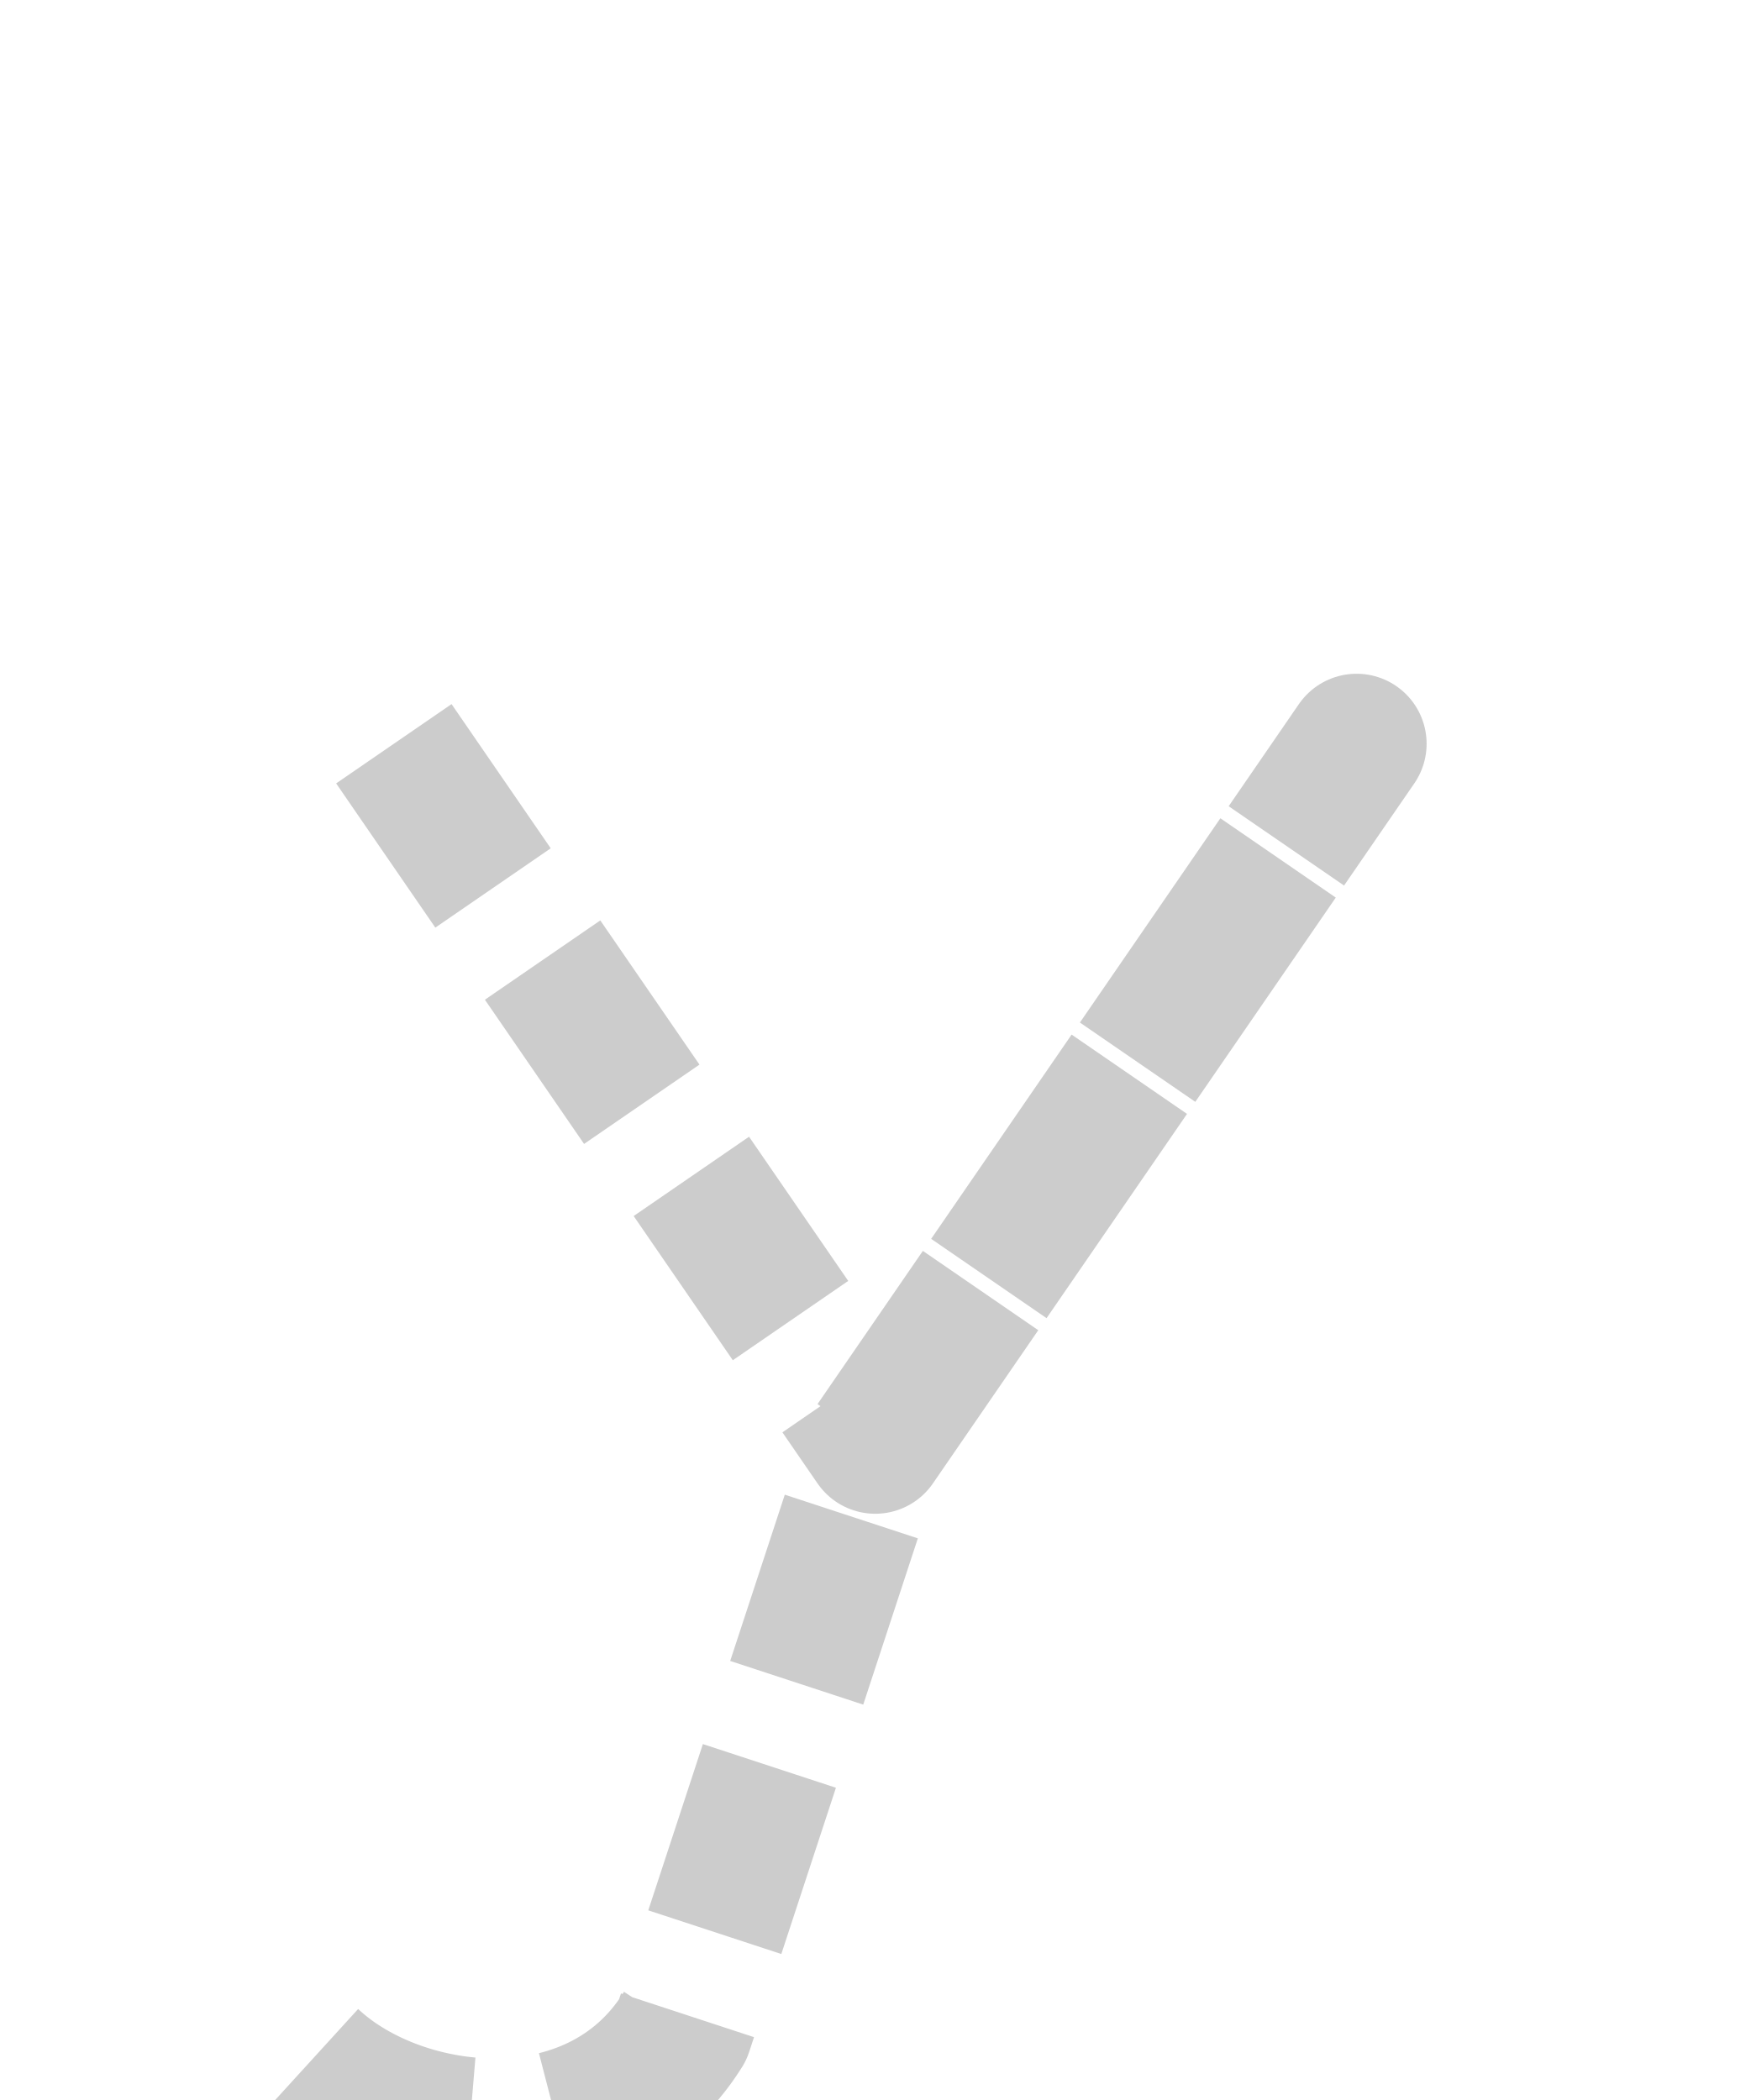
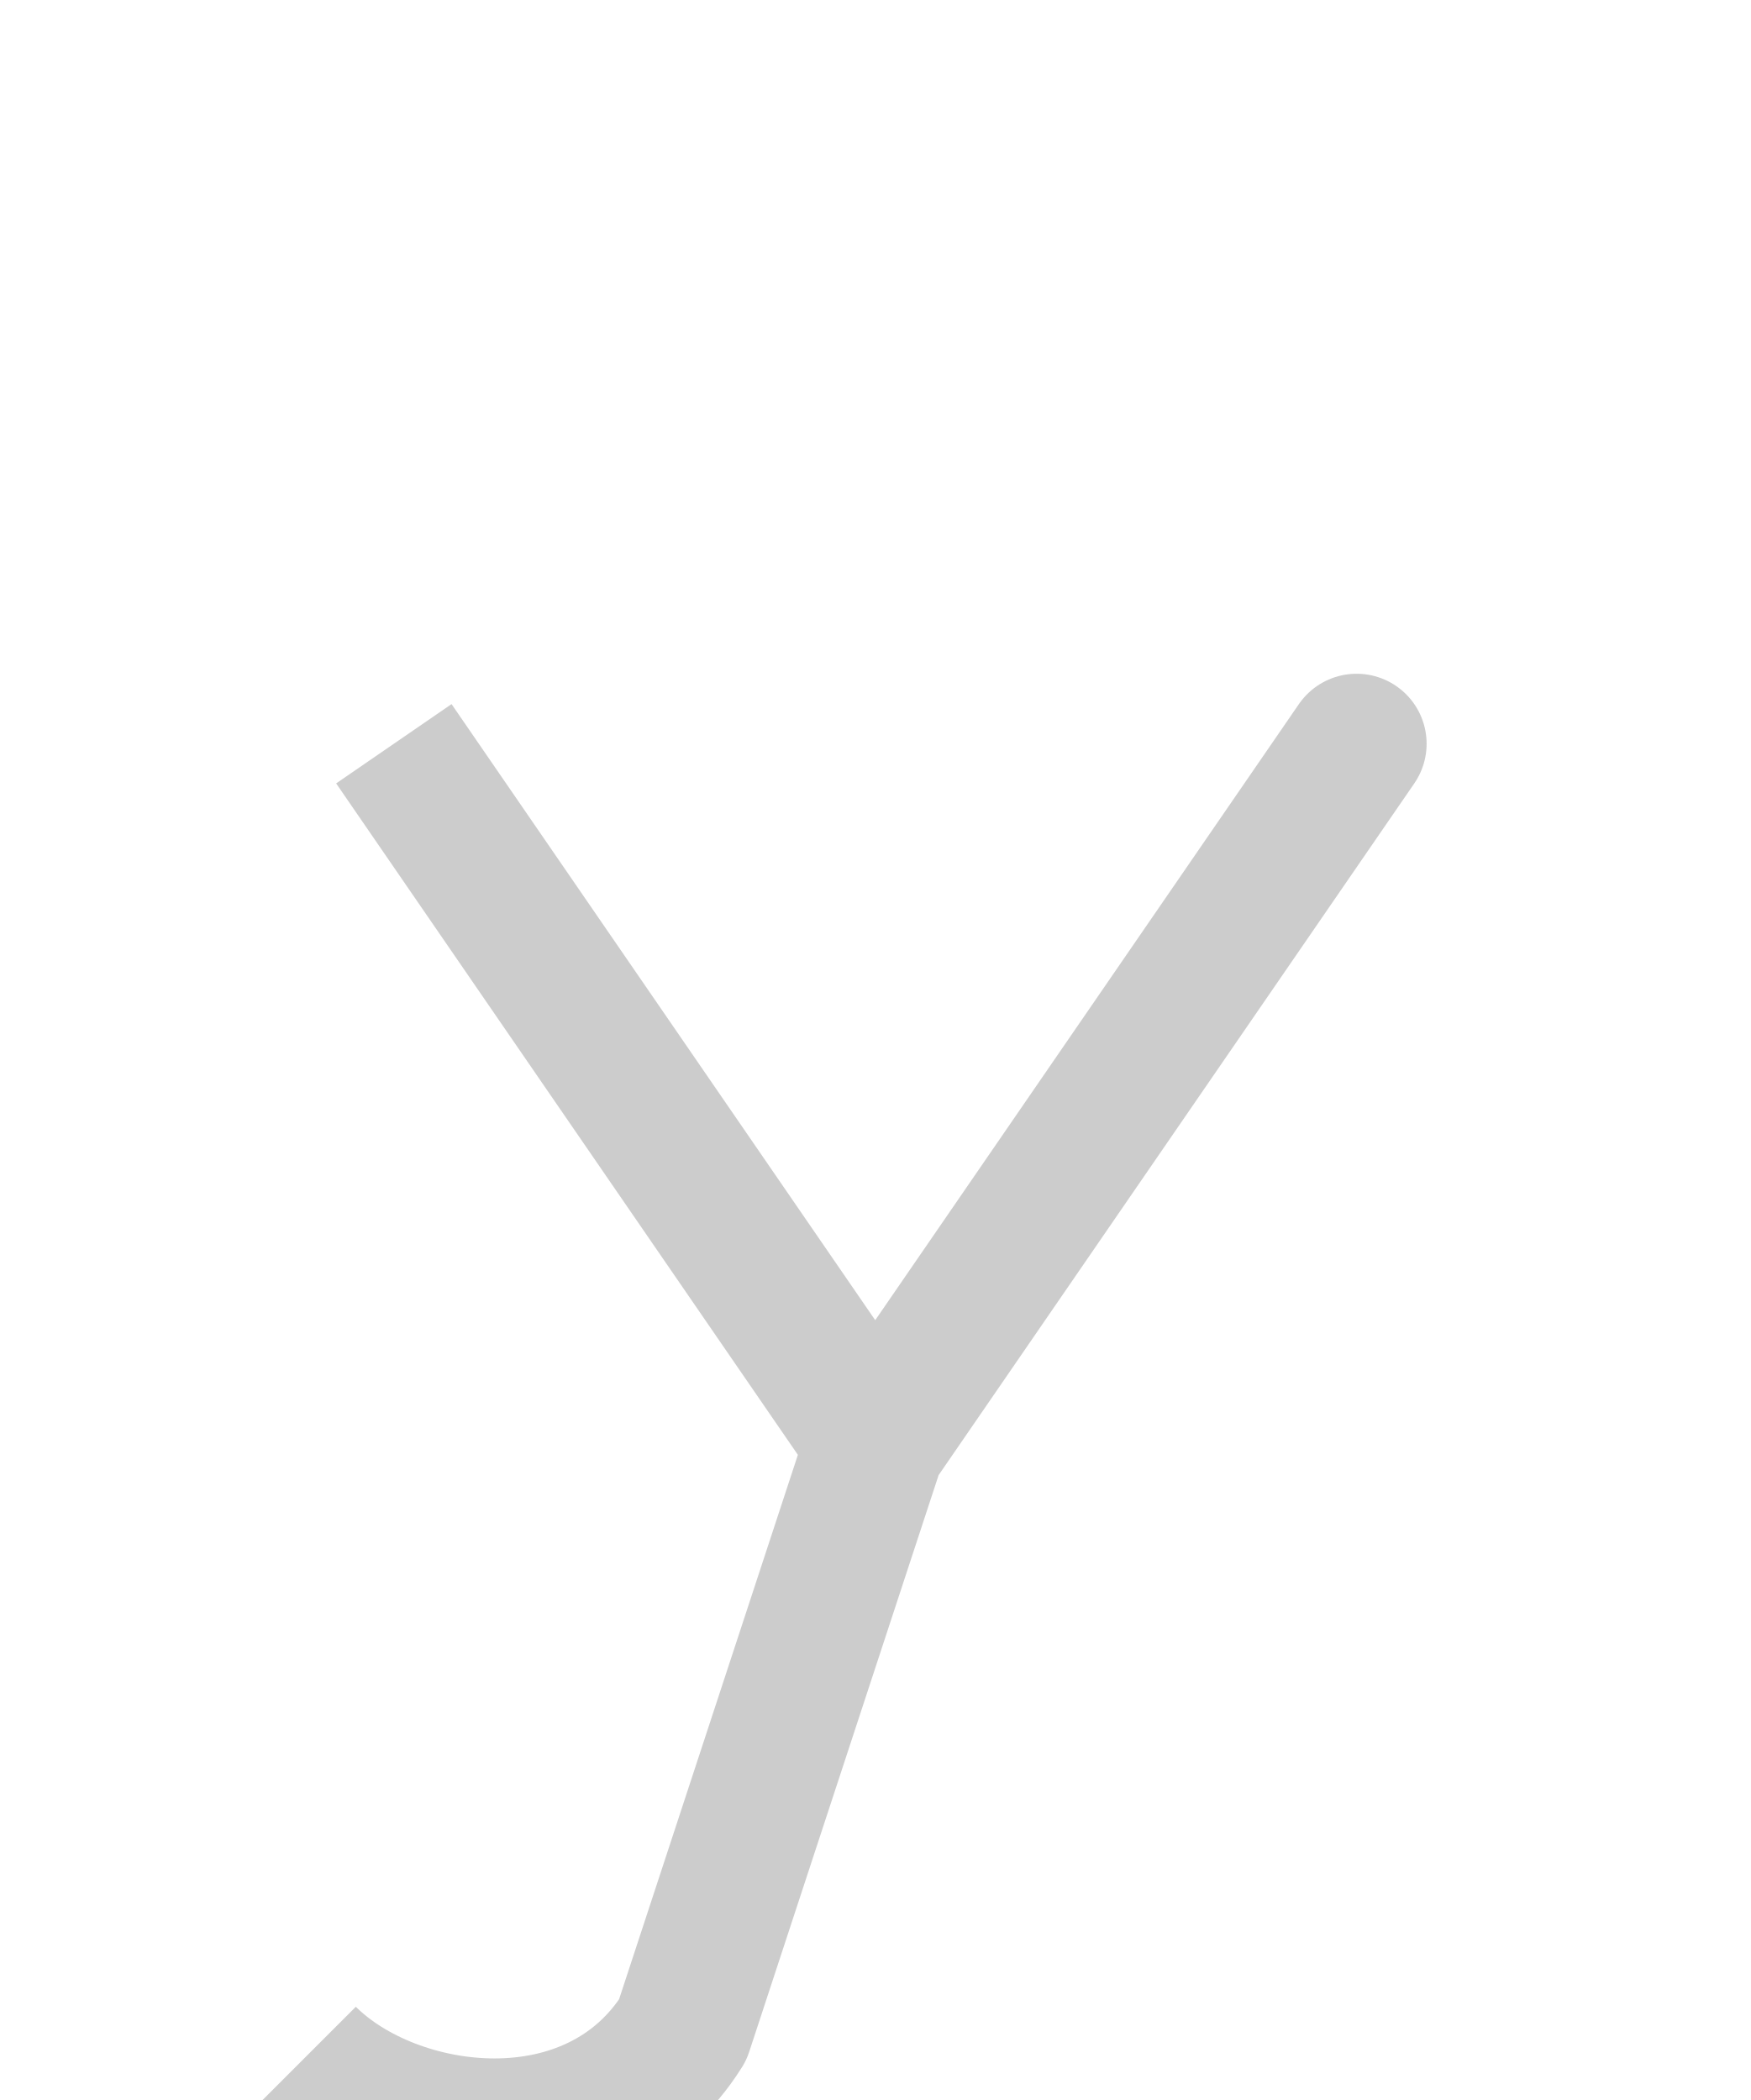
<svg xmlns="http://www.w3.org/2000/svg" viewBox="0 0 200 240">
-   <path id="trace-path" d="M 45,85 L 100,165 L 155,85 L 100,165 L 78,232 C 68,248 45,245 35,235" fill="none" stroke="#ccc" stroke-width="16" stroke-linecap="butt" stroke-linejoin="round" stroke-dasharray="20 10" />
+   <path id="trace-path" d="M 45,85 L 100,165 L 155,85 L 100,165 L 78,232 C 68,248 45,245 35,235" fill="none" stroke="#ccc" stroke-width="16" stroke-linecap="butt" stroke-linejoin="round" />
</svg>
